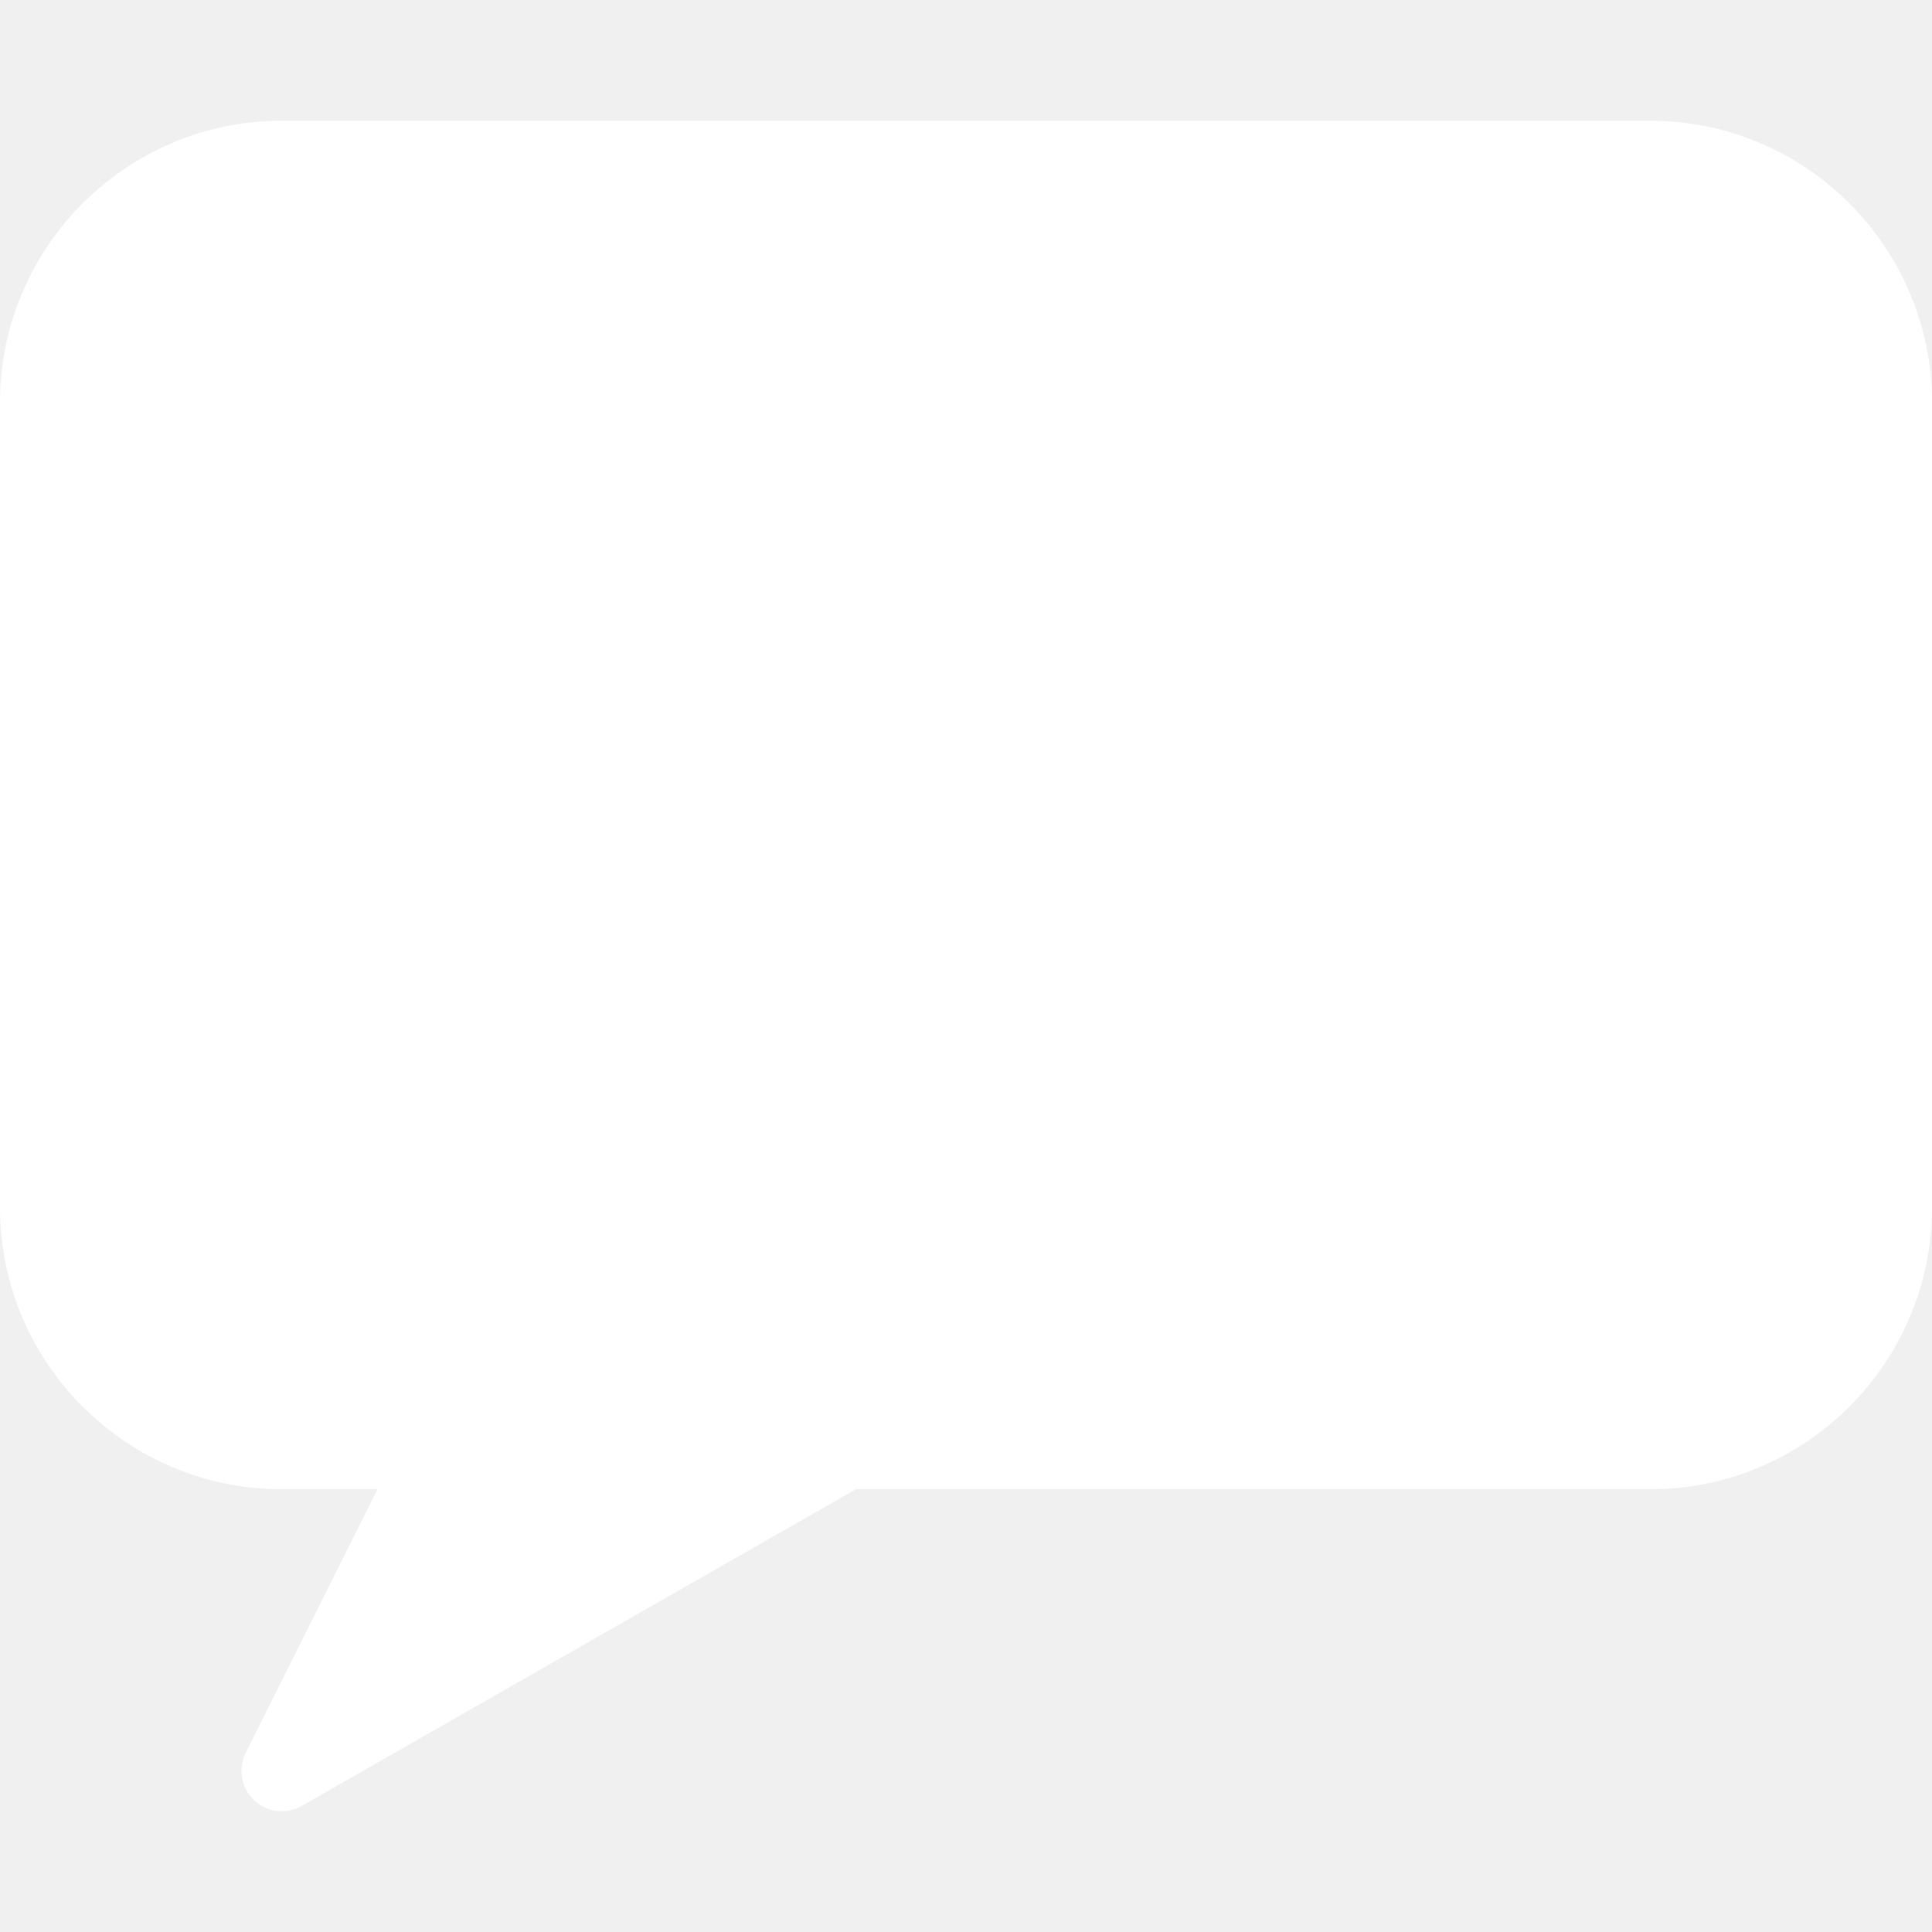
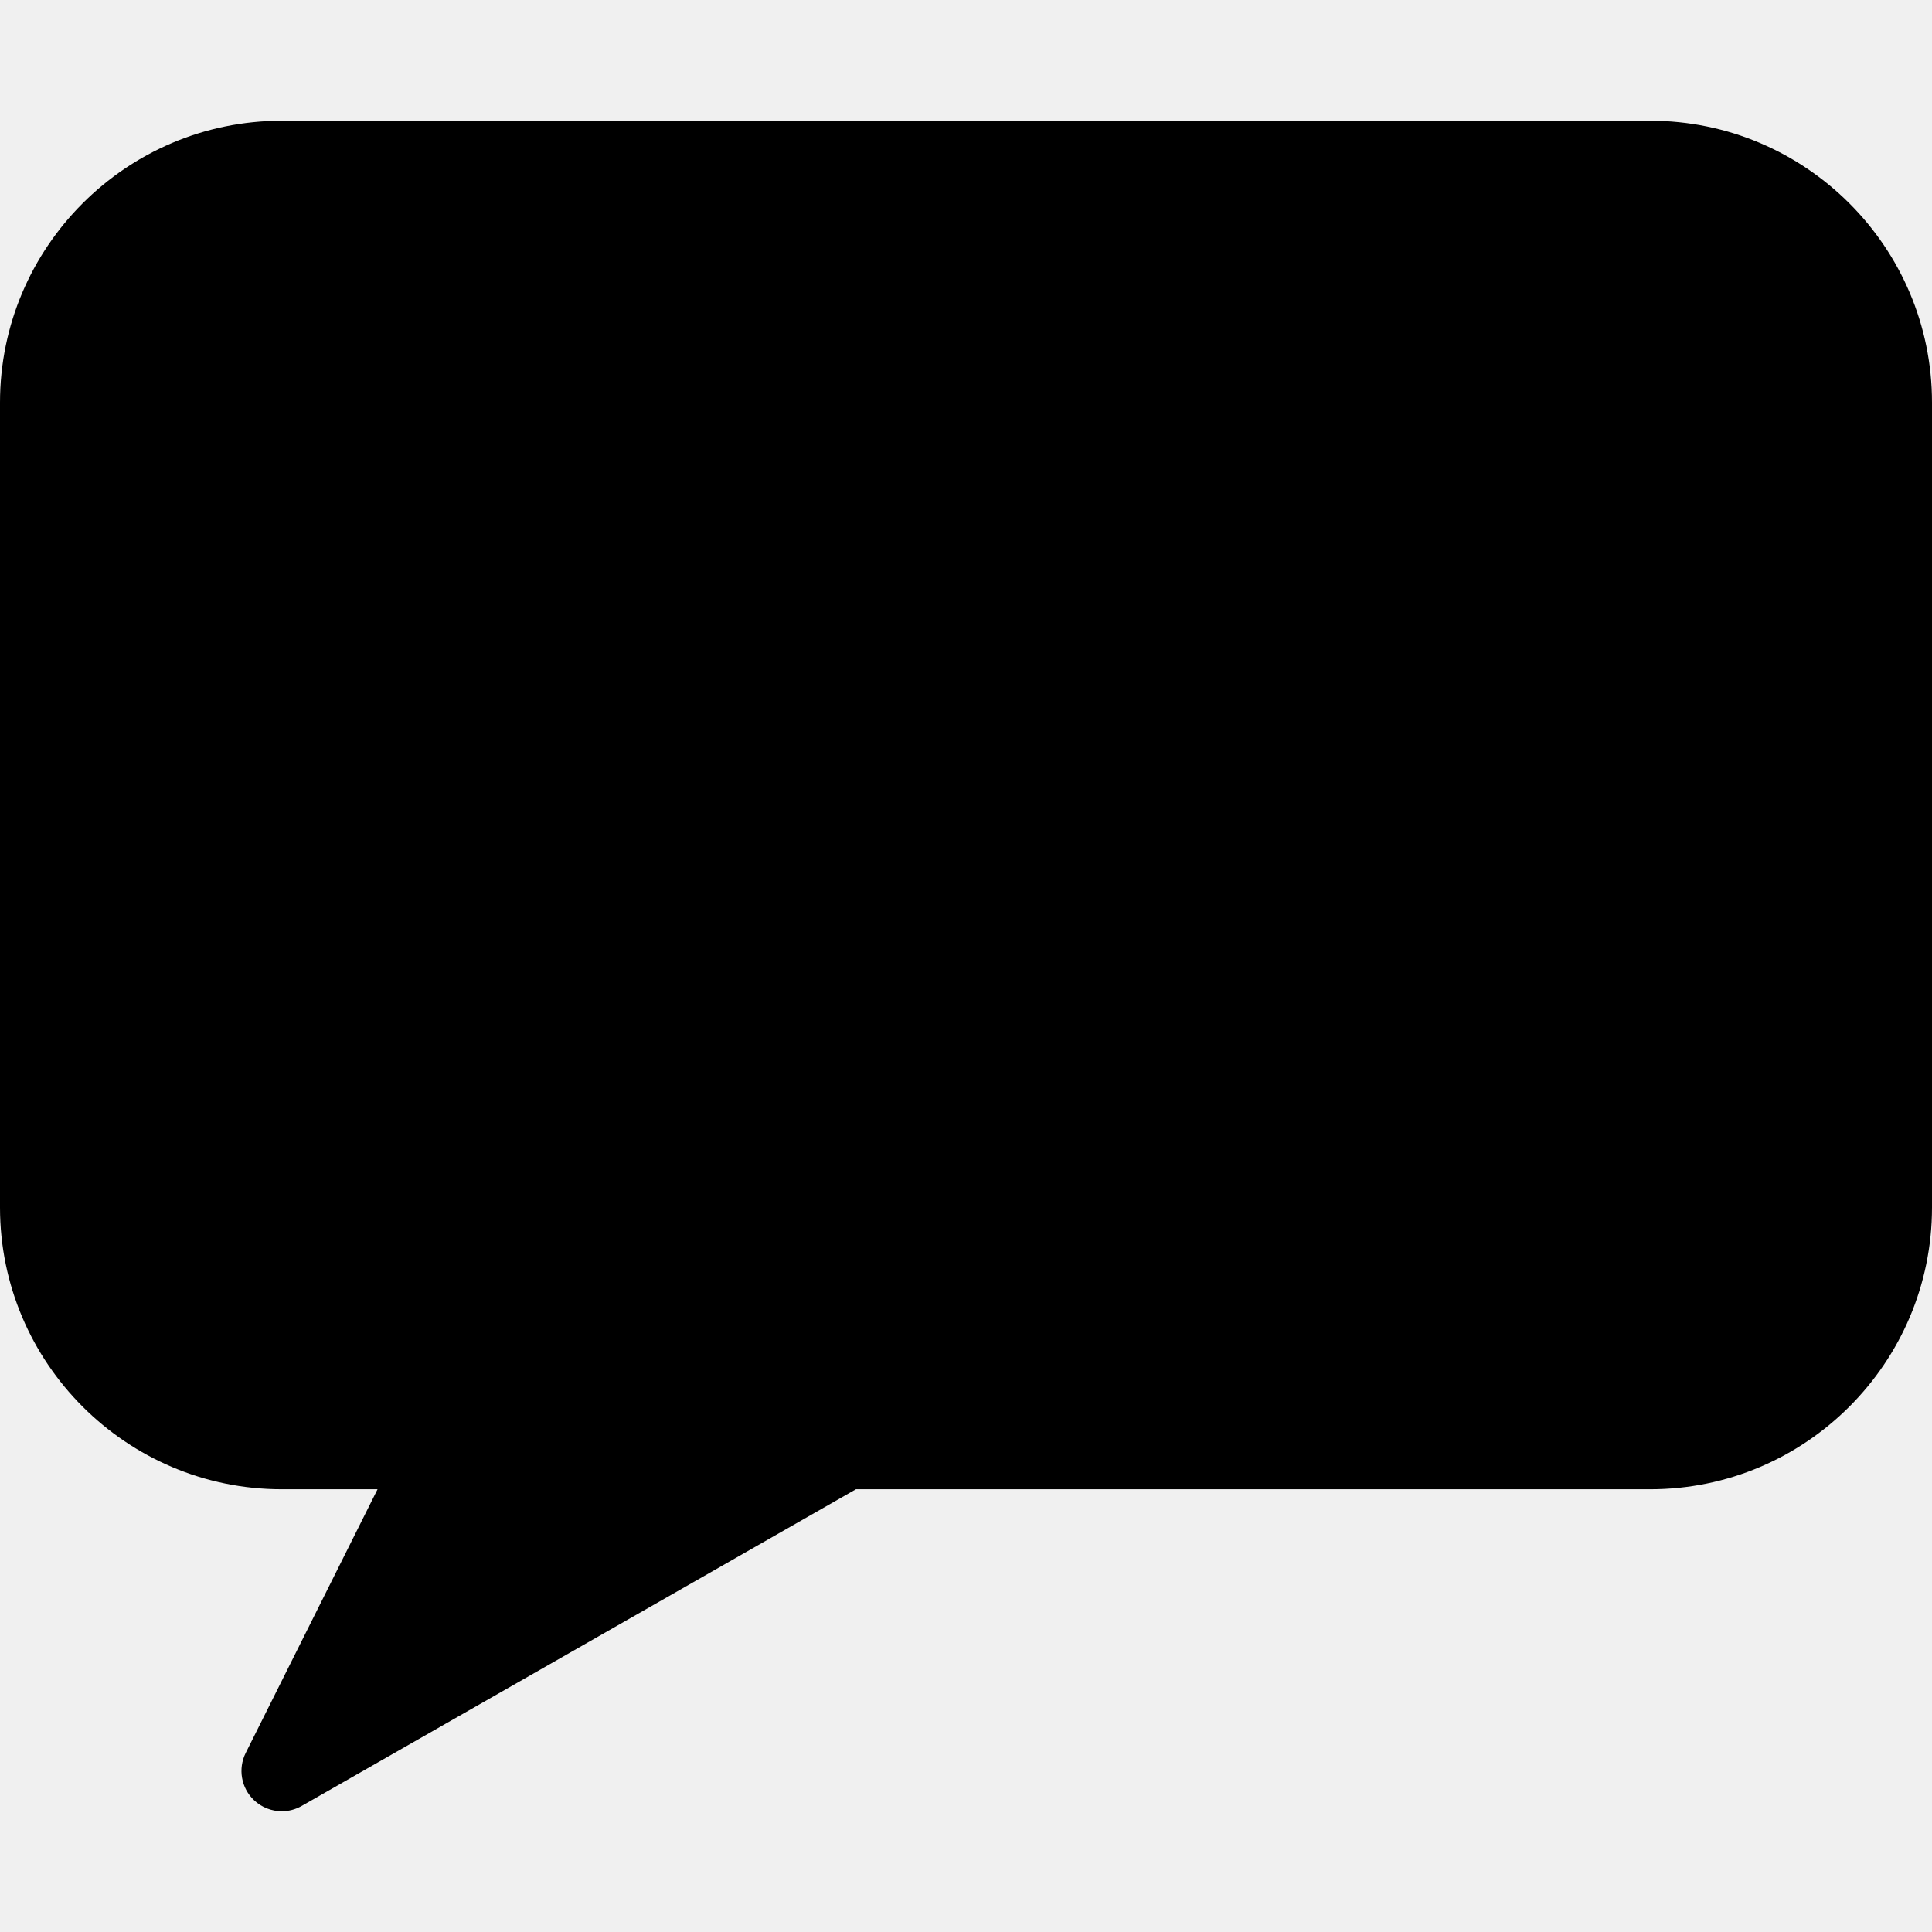
<svg xmlns="http://www.w3.org/2000/svg" fill="#ffffff" height="800px" width="800px" version="1.1" id="Layer_1" viewBox="0 0 512 512" xml:space="preserve">
  <g>
    <g>
-       <path d="M437.333,32H74.667C33.493,32,0,65.493,0,106.667V320c0,41.173,33.493,74.667,74.667,74.667h25.387l-34.944,69.888    c-2.091,4.203-1.195,9.301,2.219,12.523C69.355,478.997,72,480,74.667,480c1.813,0,3.627-0.448,5.291-1.408l146.88-83.925h210.496    C478.507,394.667,512,361.173,512,320V106.667C512,65.493,478.507,32,437.333,32z" />
+       <path d="M437.333,32H74.667C33.493,32,0,65.493,0,106.667V320c0,41.173,33.493,74.667,74.667,74.667h25.387l-34.944,69.888    c-2.091,4.203-1.195,9.301,2.219,12.523C69.355,478.997,72,480,74.667,480c1.813,0,3.627-0.448,5.291-1.408l146.88-83.925h210.496    C478.507,394.667,512,361.173,512,320V106.667C512,65.493,478.507,32,437.333,32z" fill="currentColor" />
    </g>
  </g>
</svg>
